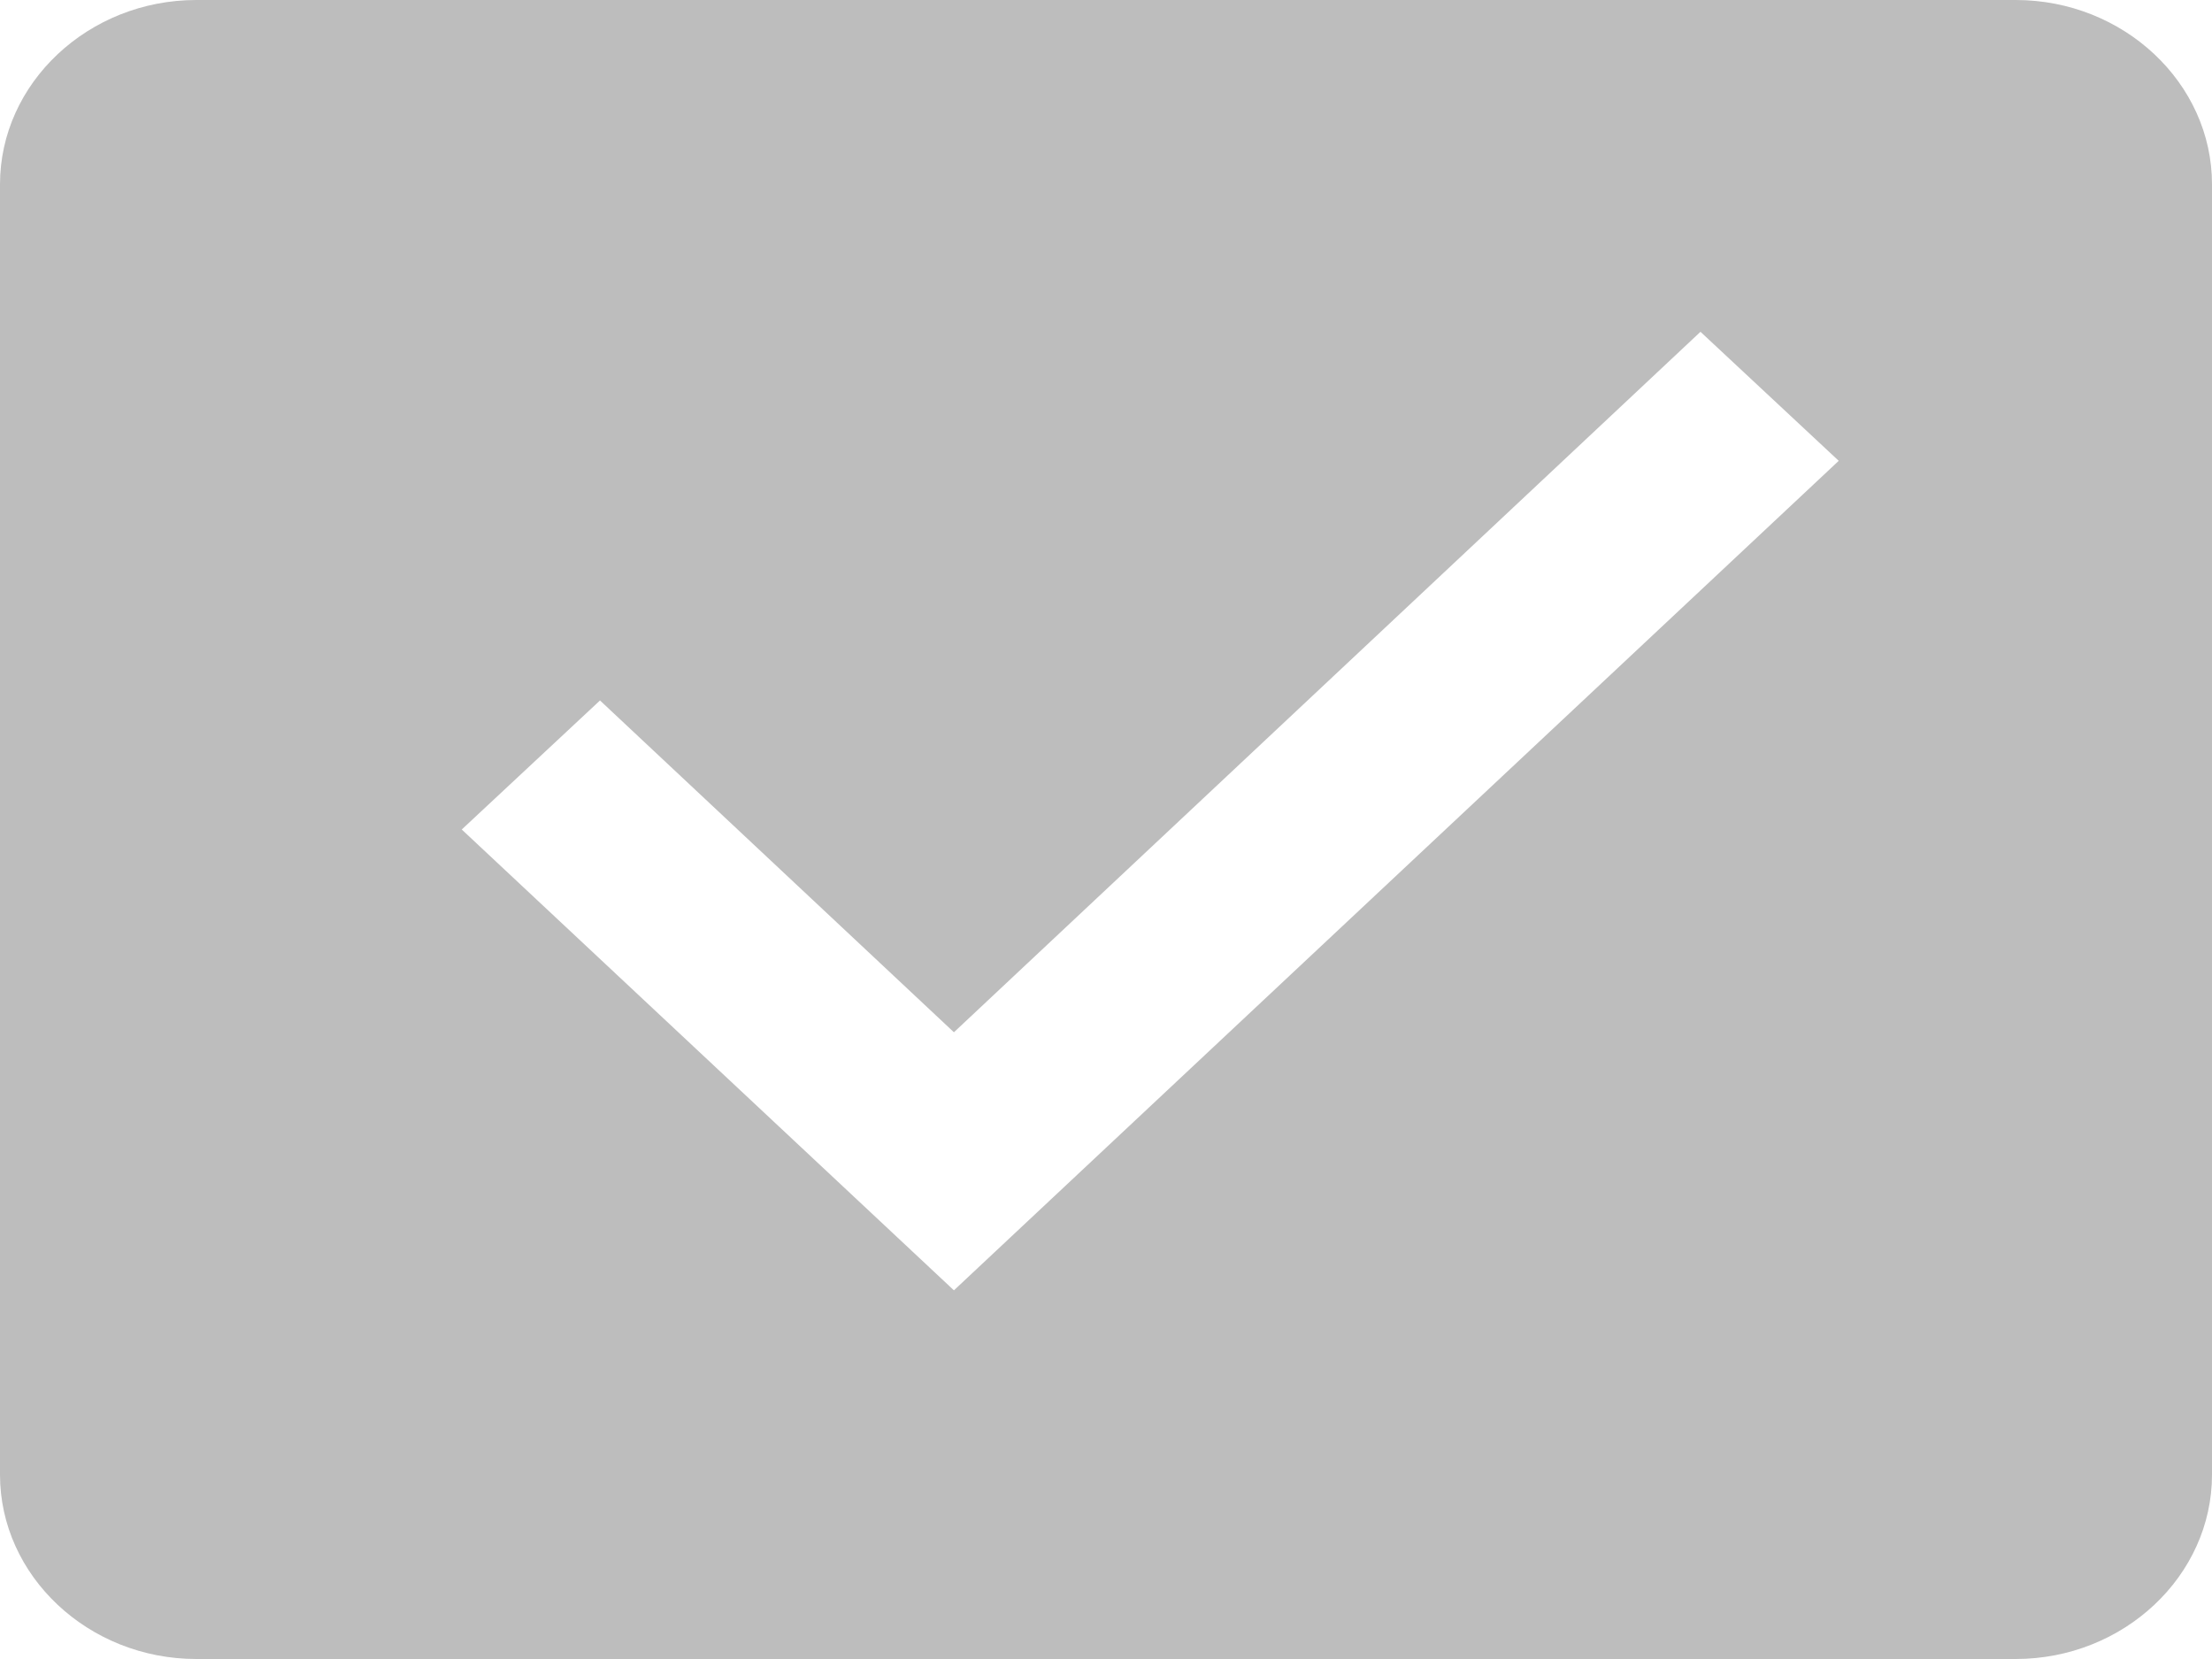
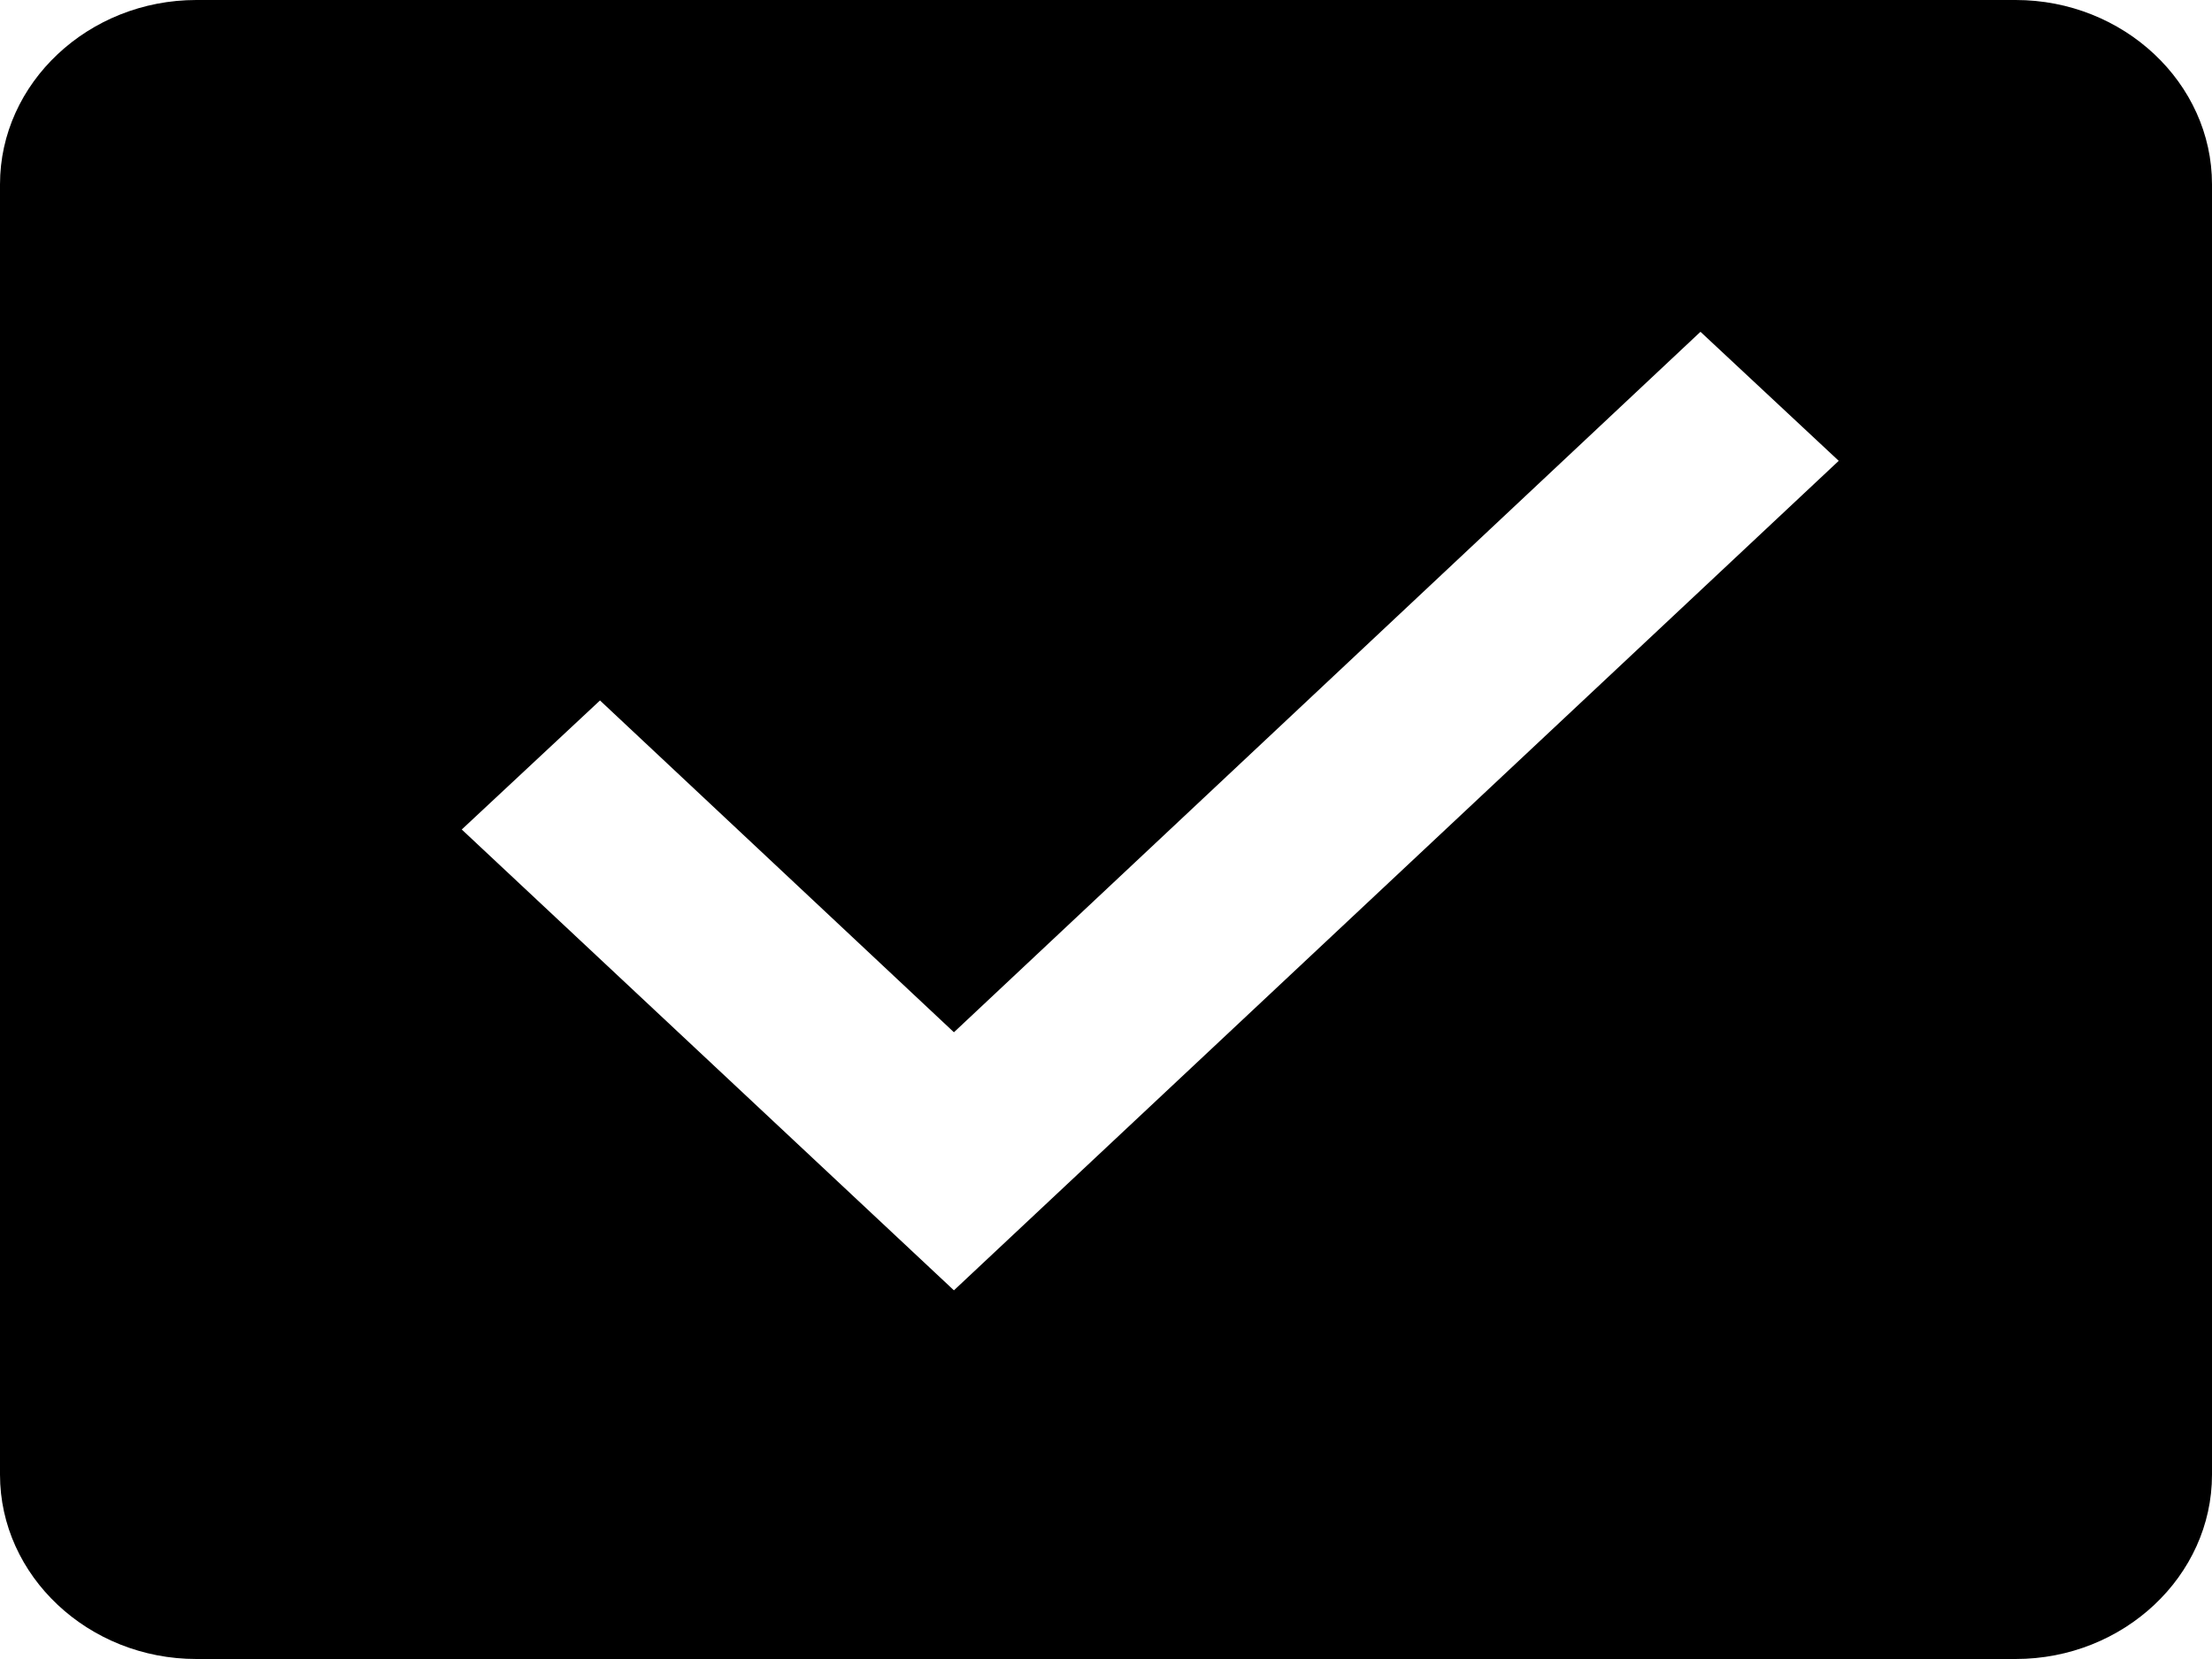
<svg xmlns="http://www.w3.org/2000/svg" xmlns:xlink="http://www.w3.org/1999/xlink" width="24" height="18" viewBox="0 0 24 18">
  <defs>
    <path id="lulsa" d="M1291.35 158l-5.34-5 1.5-1.4 3.84 3.6 8.1-7.6 1.5 1.4zm11.52-14h-19.74c-1.17 0-2.13.9-2.13 2v14c0 1.1.96 2 2.13 2h19.74c1.17 0 2.13-.9 2.13-2v-14c0-1.1-.96-2-2.13-2z" />
  </defs>
  <g>
    <g transform="translate(-1281 -144)">
      <g>
-         <use fill="#bdbdbd" xlink:href="#lulsa" />
+         <use xlink:href="#lulsa" />
      </g>
    </g>
  </g>
</svg>
